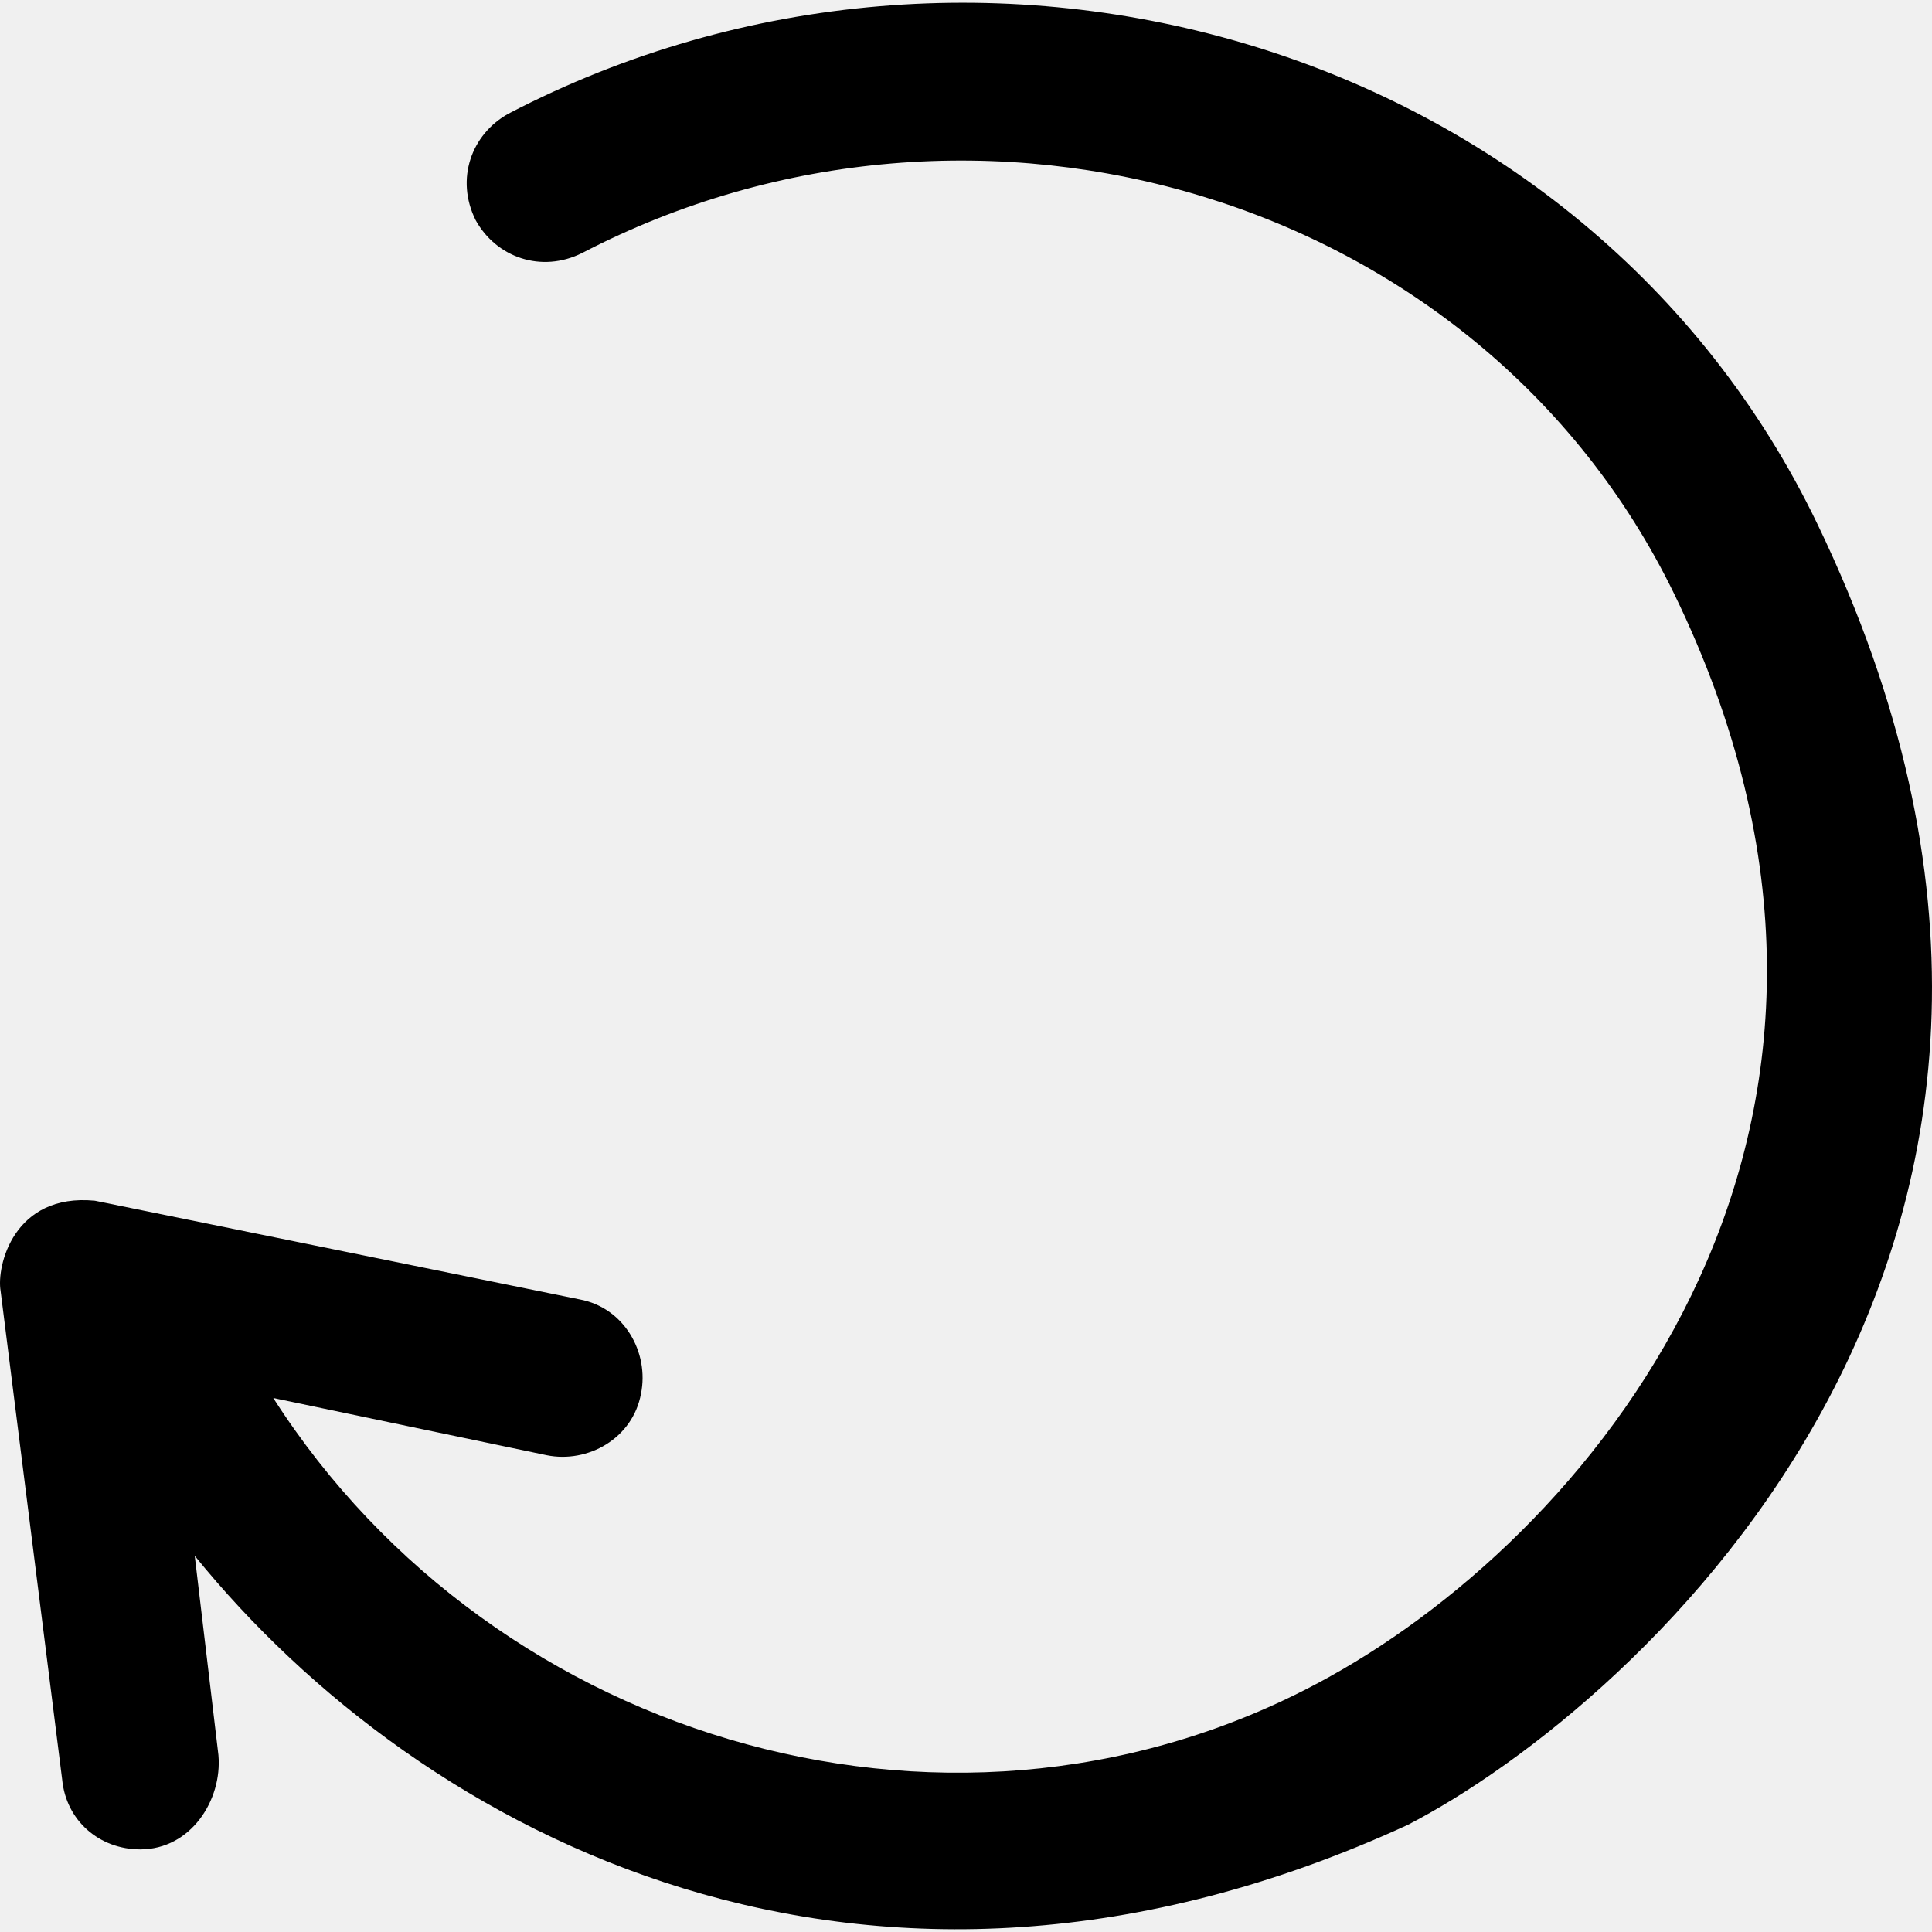
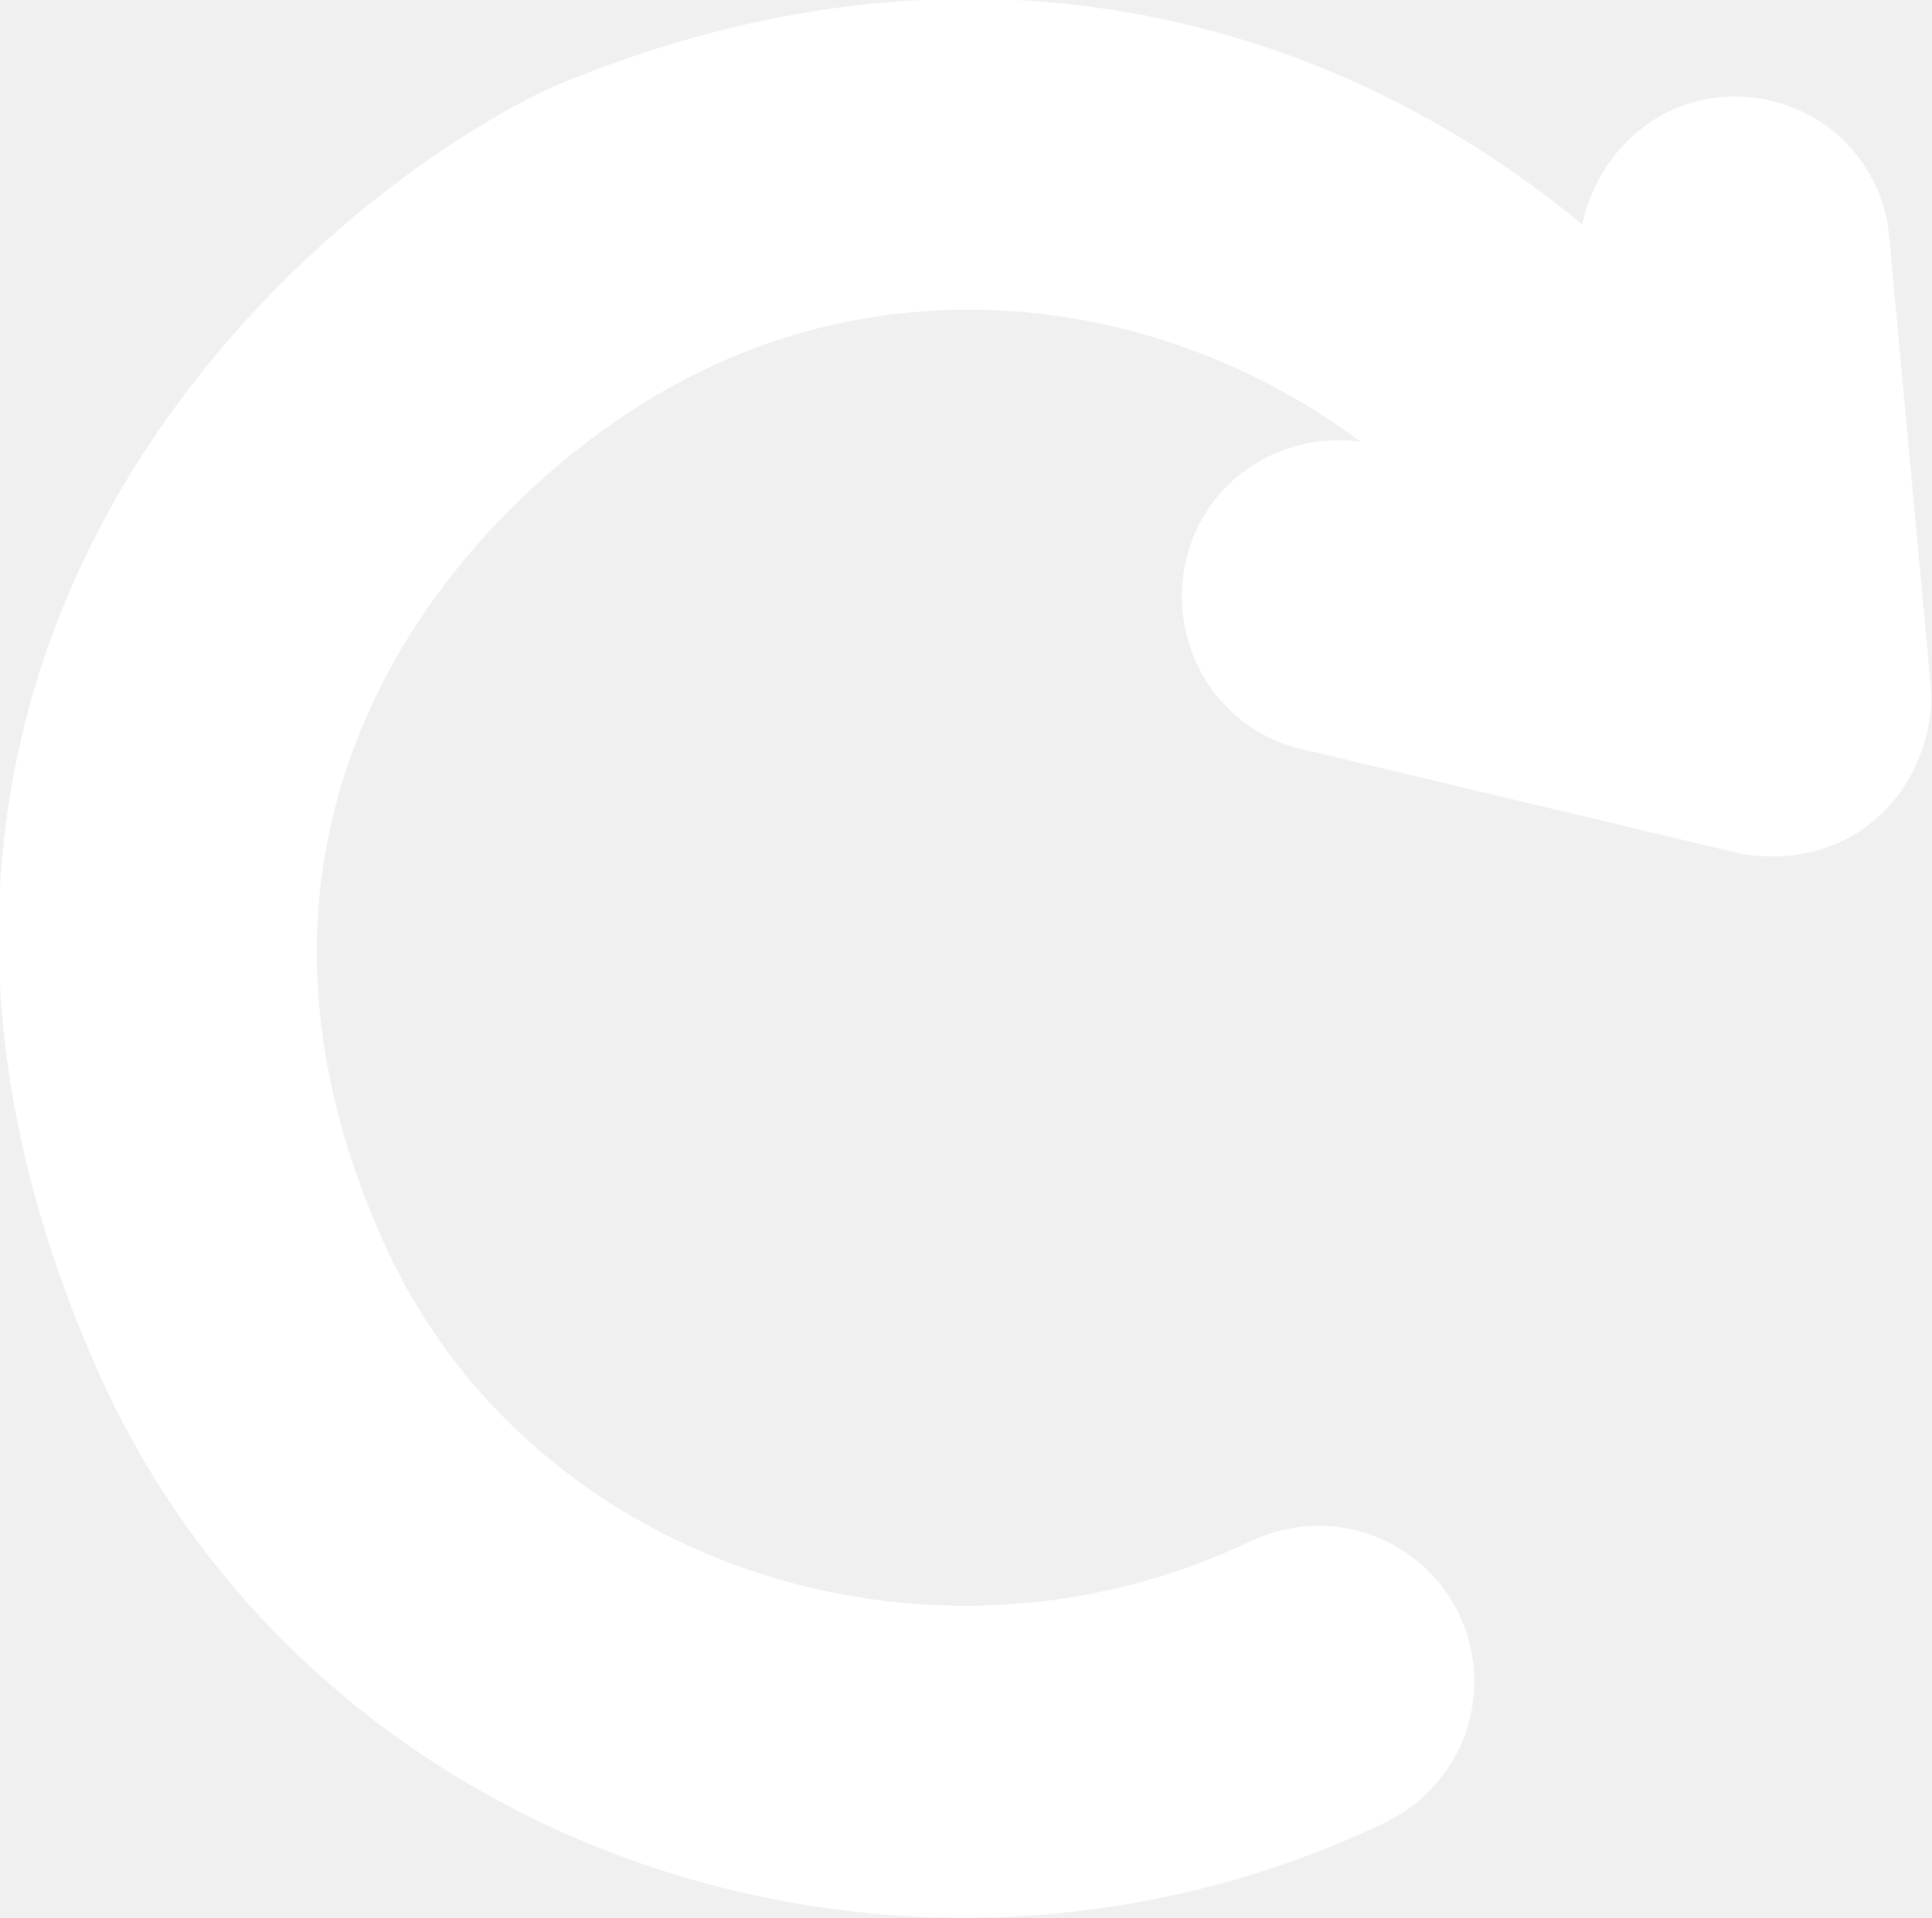
- <svg xmlns="http://www.w3.org/2000/svg" fill="#000000" height="800px" width="800px" version="1.1" id="Capa_1" viewBox="0 0 489.645 489.645" xml:space="preserve">
-   <g>
-     <path d="M460.656,132.911c-58.7-122.1-212.2-166.5-331.8-104.1c-9.4,5.2-13.5,16.6-8.3,27c5.2,9.4,16.6,13.5,27,8.3   c99.9-52,227.4-14.9,276.7,86.3c65.4,134.3-19,236.7-87.4,274.6c-93.1,51.7-211.2,17.4-267.6-70.7l69.3,14.5   c10.4,2.1,21.8-4.2,23.9-15.6c2.1-10.4-4.2-21.8-15.6-23.9l-122.8-25c-20.6-2-25,16.6-23.9,22.9l15.6,123.8   c1,10.4,9.4,17.7,19.8,17.7c12.8,0,20.8-12.5,19.8-23.9l-6-50.5c57.4,70.8,170.3,131.2,307.4,68.2   C414.856,432.511,548.256,314.811,460.656,132.911z" />
+ <svg xmlns="http://www.w3.org/2000/svg" width="232.95mm" height="231.237mm" viewBox="0 0 232.95 231.237" version="1.1" id="svg5">
+   <defs id="defs2" />
+   <g id="layer1" transform="translate(-141.1515,46.95115)">
+     <g style="fill:#ffffff;fill-opacity:1;stroke:#ffffff;stroke-width:47.034;stroke-miterlimit:4;stroke-dasharray:none;stroke-opacity:1" id="g835" transform="matrix(-0.4320478,-0.01434735,0.01434735,-0.4320478,359.1797,177.8632)">
+       <g id="g826" style="fill:#ffffff;fill-opacity:1;stroke:#ffffff;stroke-width:47.034;stroke-miterlimit:4;stroke-dasharray:none;stroke-opacity:1">
+         <path d="m 460.656,132.911 c -58.7,-122.1 -212.2,-166.5 -331.8,-104.1 -9.4,5.2 -13.5,16.6 -8.3,27 5.2,9.4 16.6,13.5 27,8.3 99.9,-52 227.4,-14.9 276.7,86.3 65.4,134.3 -19,236.7 -87.4,274.6 -93.1,51.7 -211.2,17.4 -267.6,-70.7 l 69.3,14.5 c 10.4,2.1 21.8,-4.2 23.9,-15.6 2.1,-10.4 -4.2,-21.8 -15.6,-23.9 l -122.8,-25 c -20.6,-2 -25,16.6 -23.9,22.9 l 15.6,123.8 c 1,10.4 9.4,17.7 19.8,17.7 12.8,0 20.8,-12.5 19.8,-23.9 l -6,-50.5 c 57.4,70.8 170.3,131.2 307.4,68.2 58.1,-30 191.5,-147.7 103.9,-329.6 z" id="path824" style="fill:#ffffff;fill-opacity:1;stroke:#ffffff;stroke-width:47.034;stroke-miterlimit:4;stroke-dasharray:none;stroke-opacity:1" />
+       </g>
+     </g>
  </g>
</svg>
